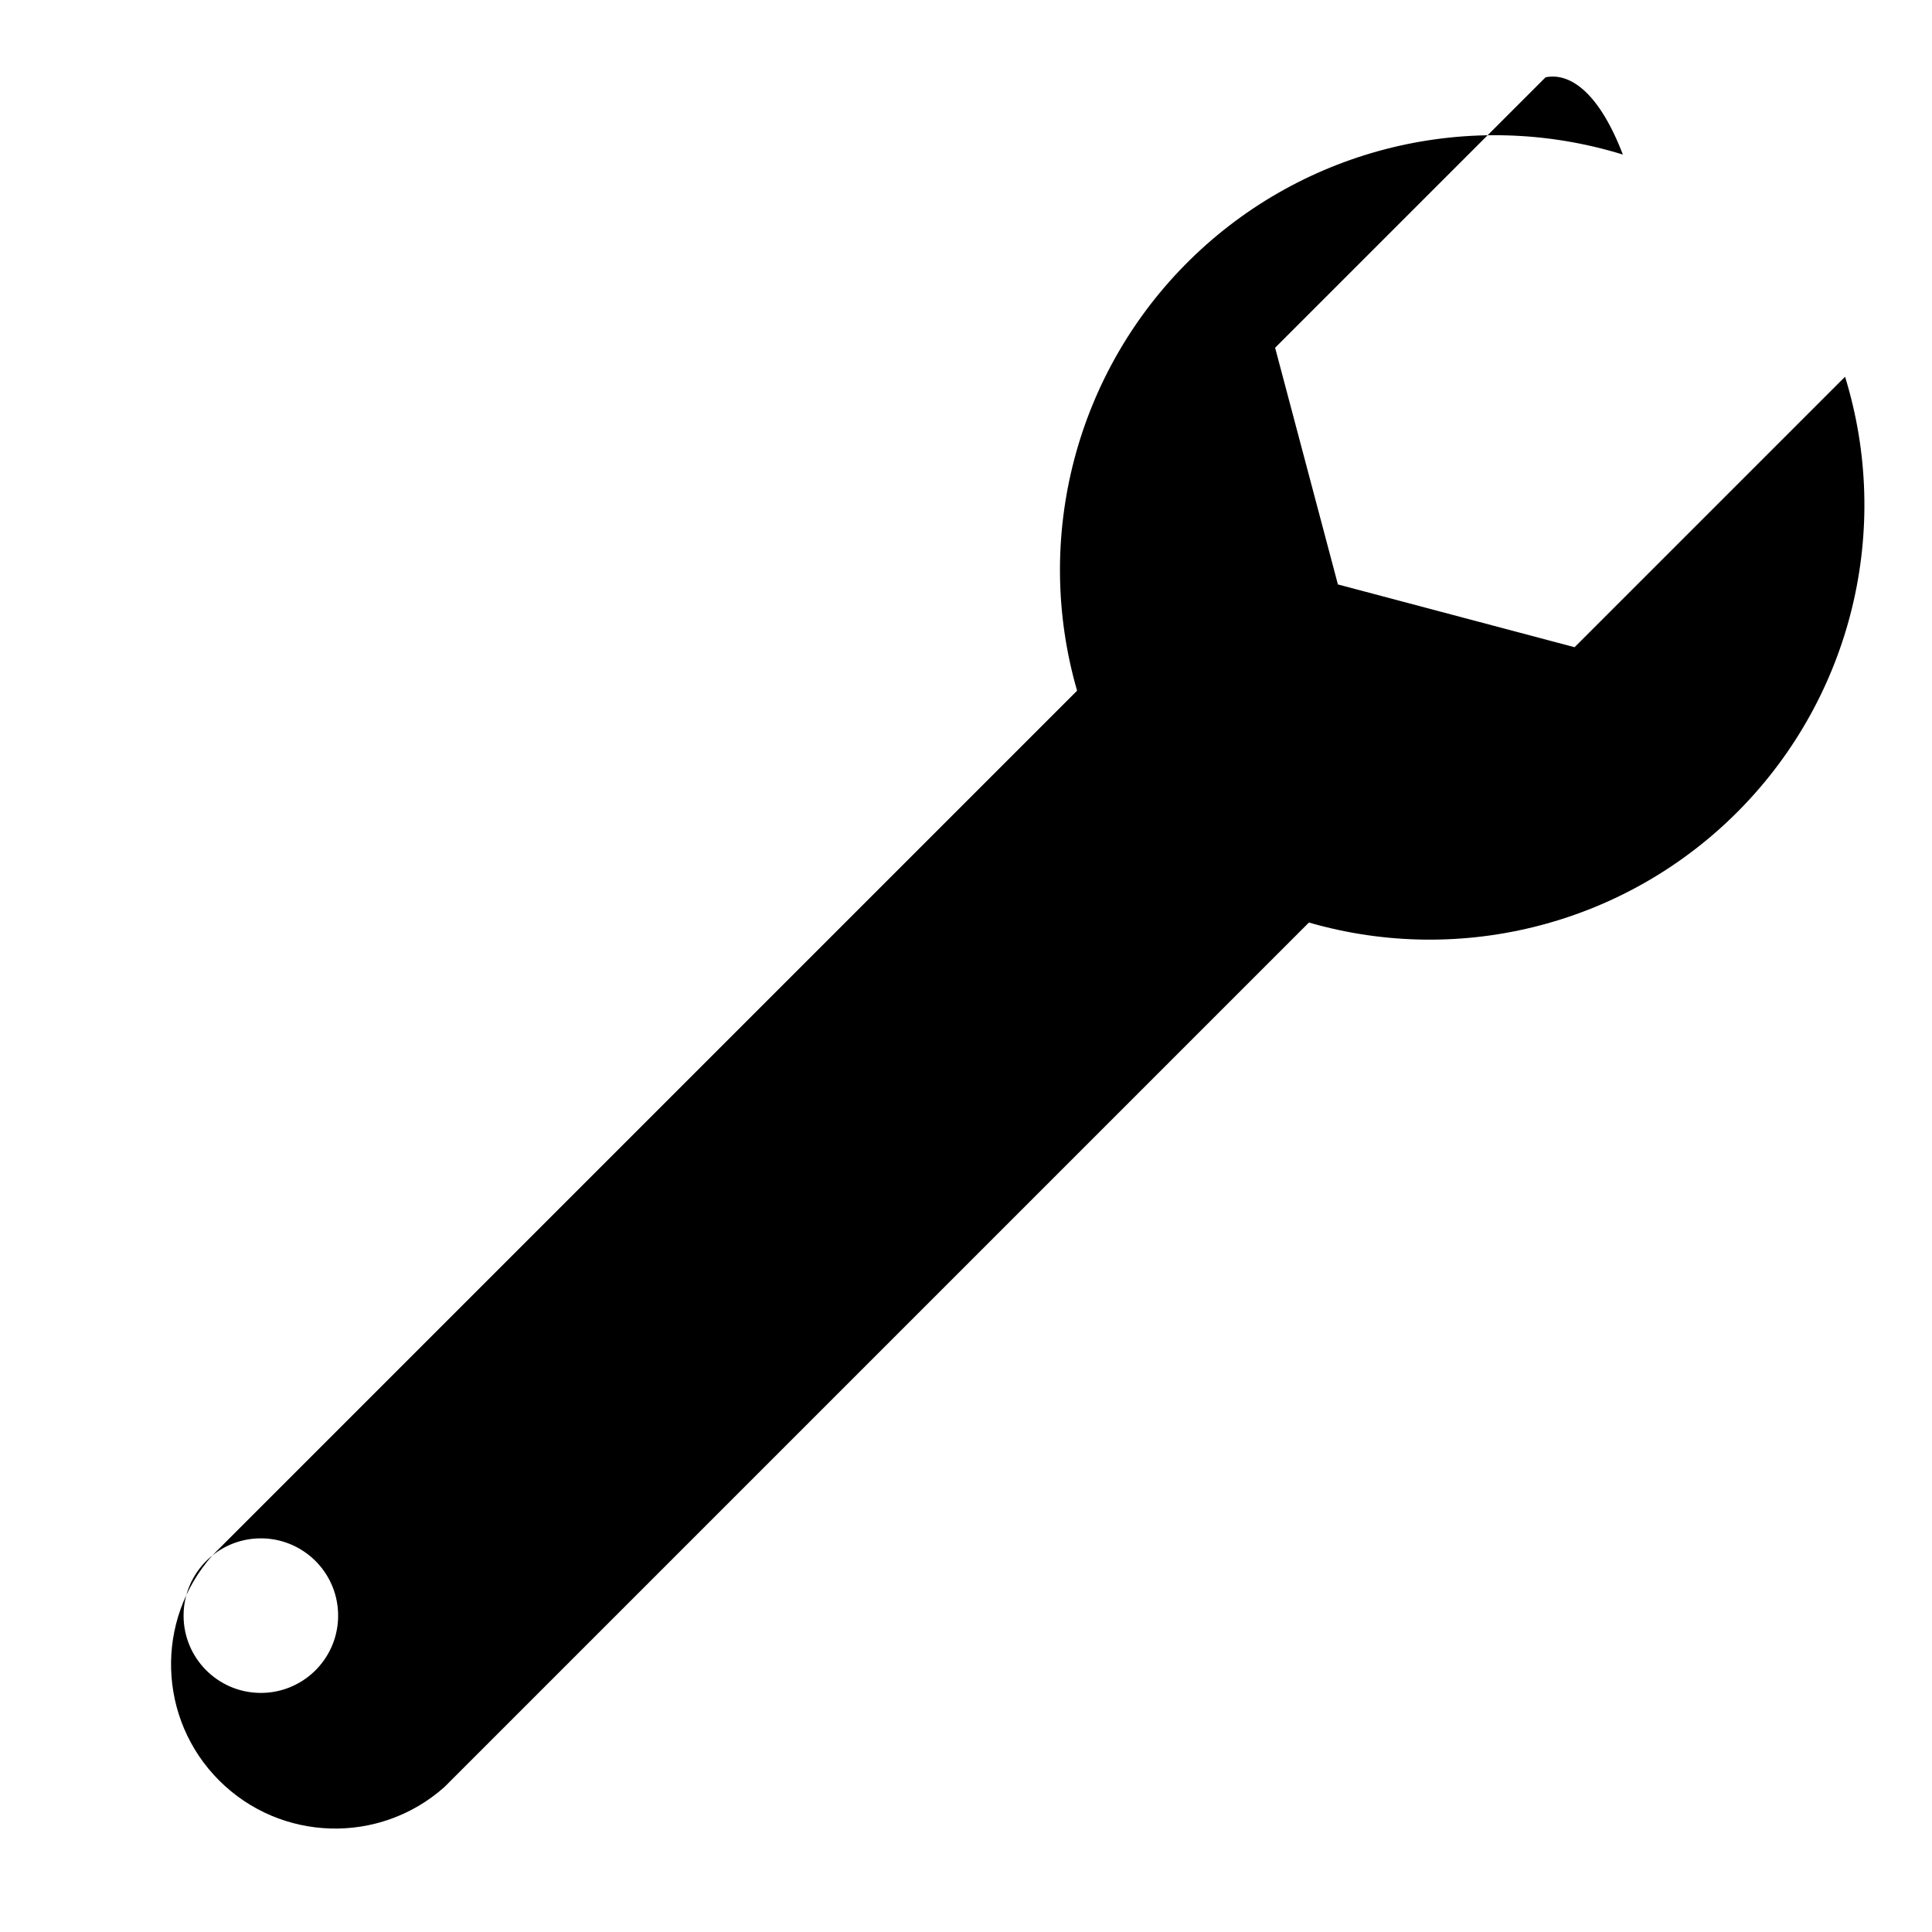
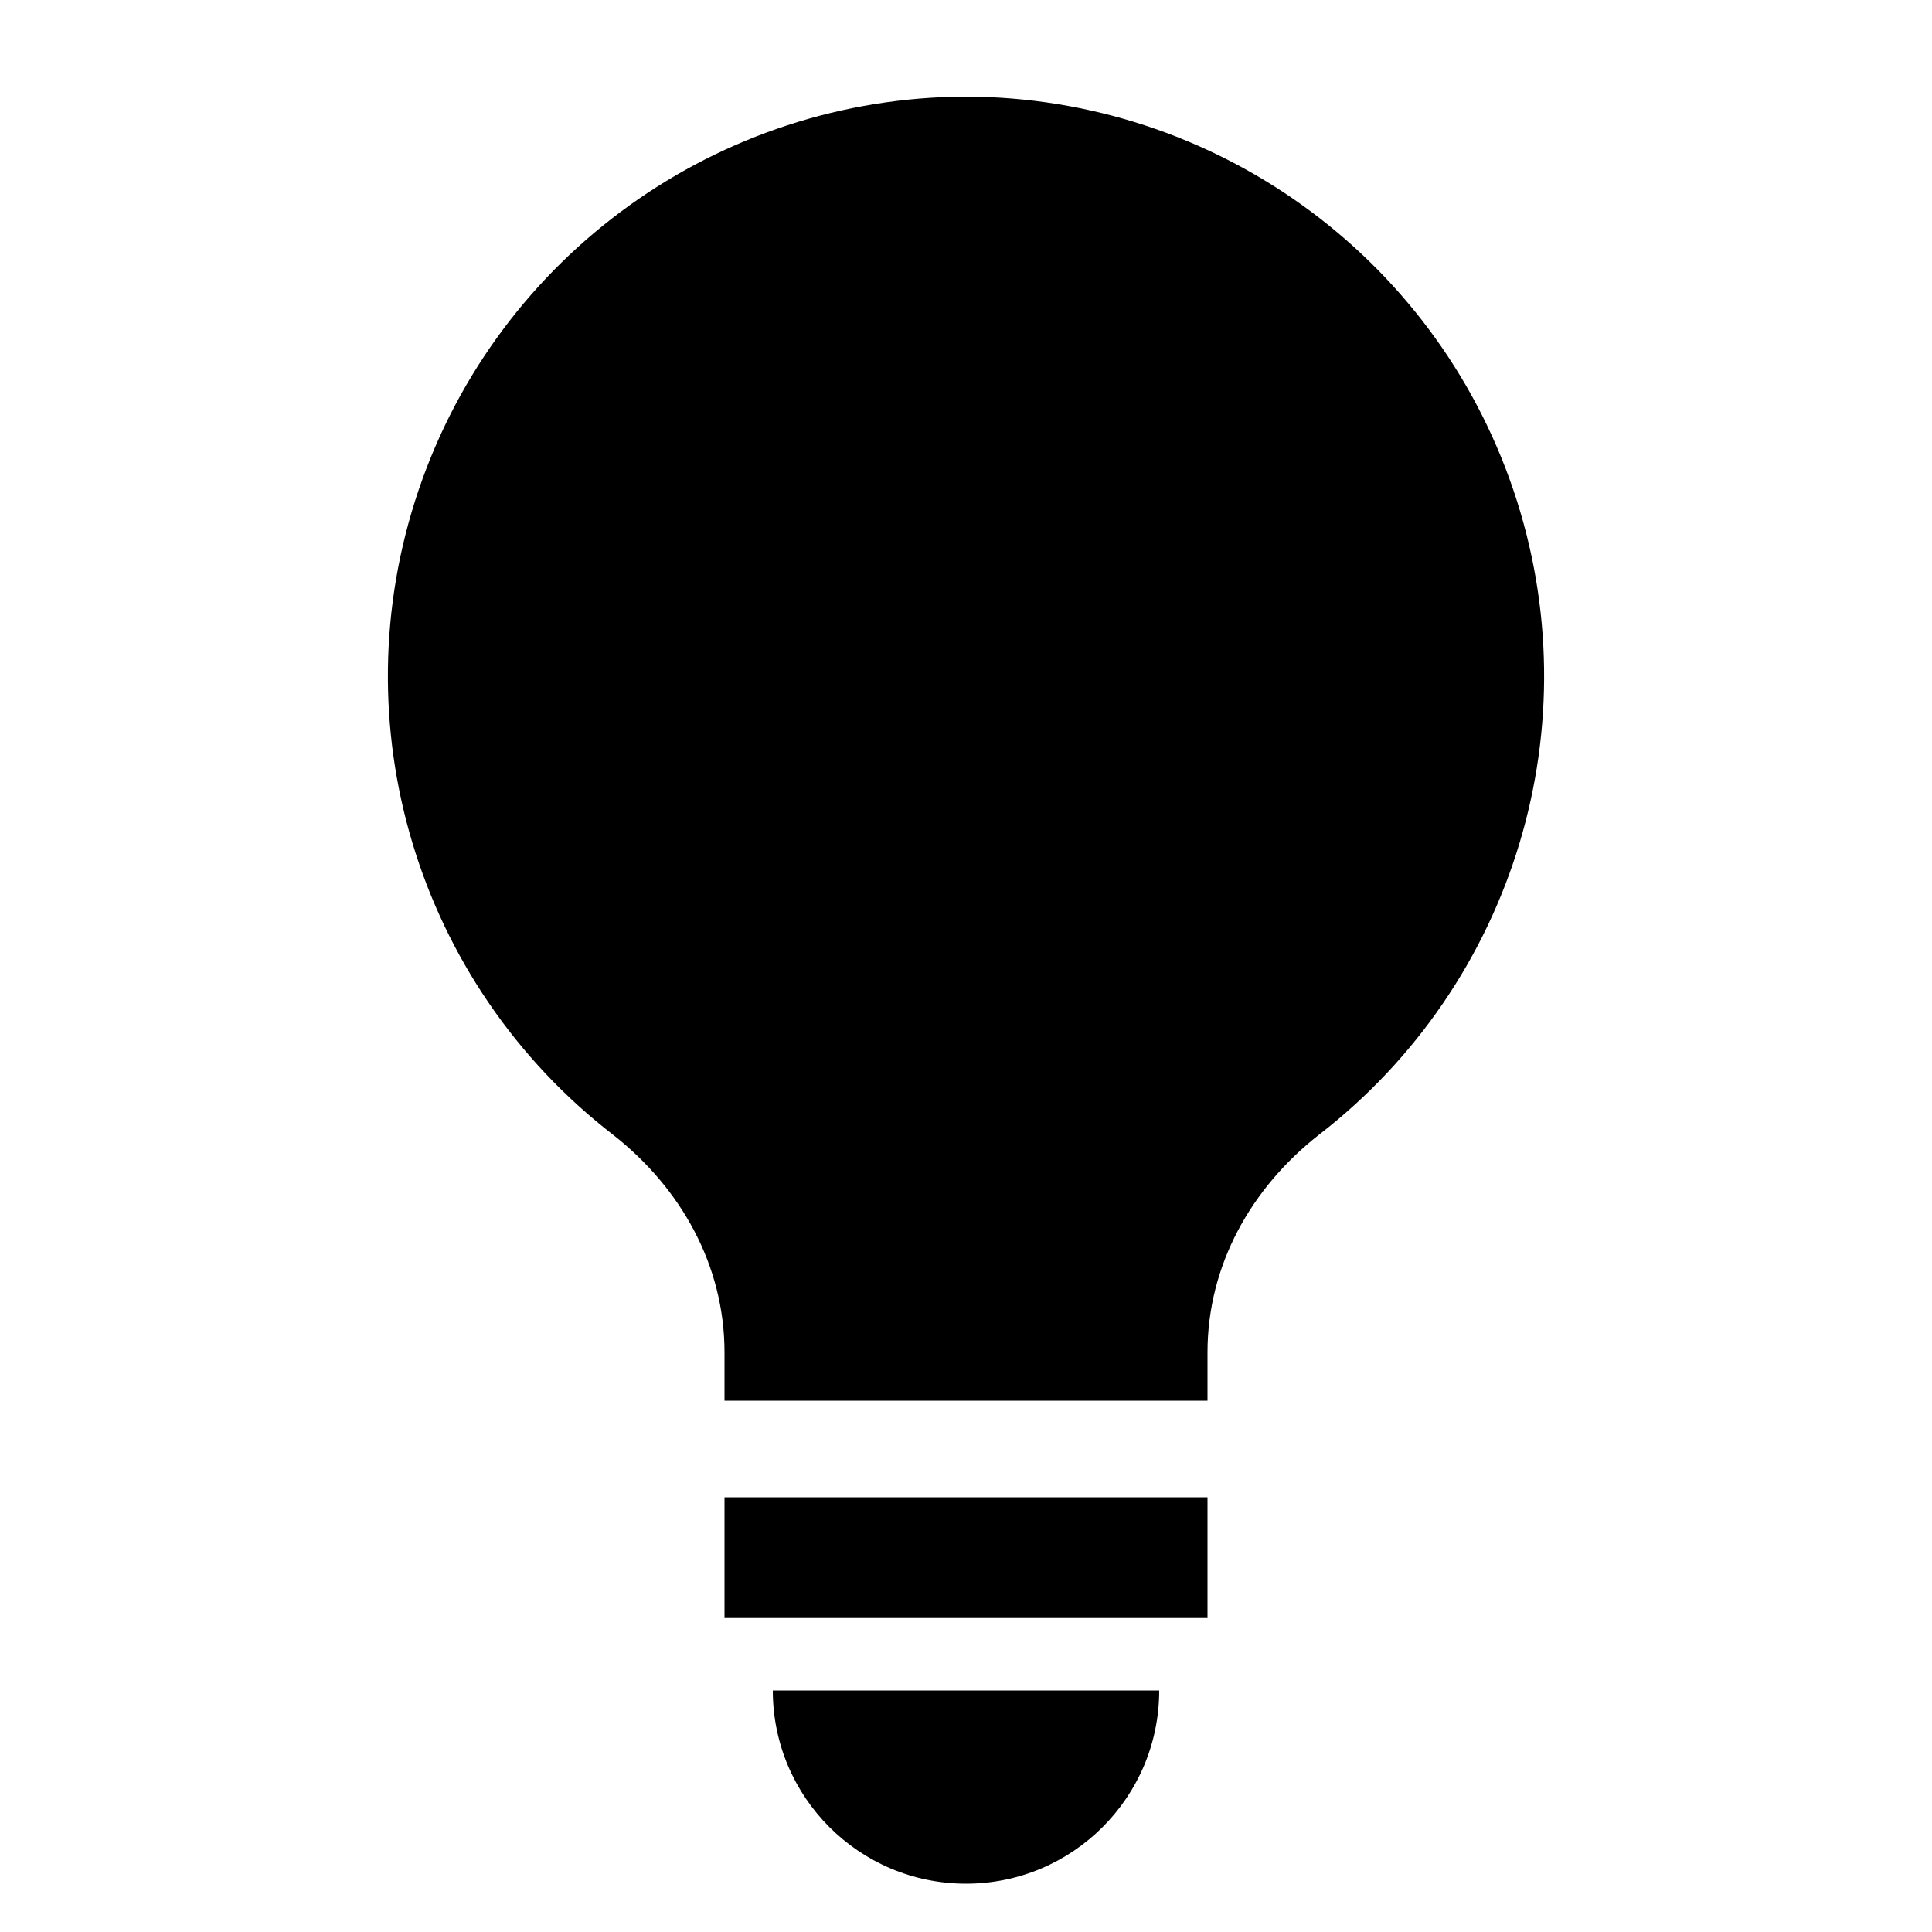
<svg xmlns="http://www.w3.org/2000/svg" width="40" height="40" viewBox="0 0 40 40">
-   <path fill="#000" d="M33.6 3.2a9 9 0 0 0-11.3 11.1L4.4 32.2a3.4 3.4 0 0 0 4.8 4.8l17.9-17.9A9 9 0 0 0 38.2 7.8l-5.6 5.6-4.9-1.3-1.3-4.9 5.6-5.6c.5-.1 1.1.3 1.6 1.6zM7 33.5a1.6 1.6 0 1 1 0-.1z" />
+   <path fill="#000" d="M20 2a12 12 0 0 0-7.3 21.5c1.4 1.1 2.3 2.7 2.3 4.5v1h10v-1c0-1.8.9-3.4 2.3-4.5A12 12 0 0 0 20 2zM15 31h10v2.5H15zm1 4h8a4 4 0 0 1-8 0z" />
</svg>
